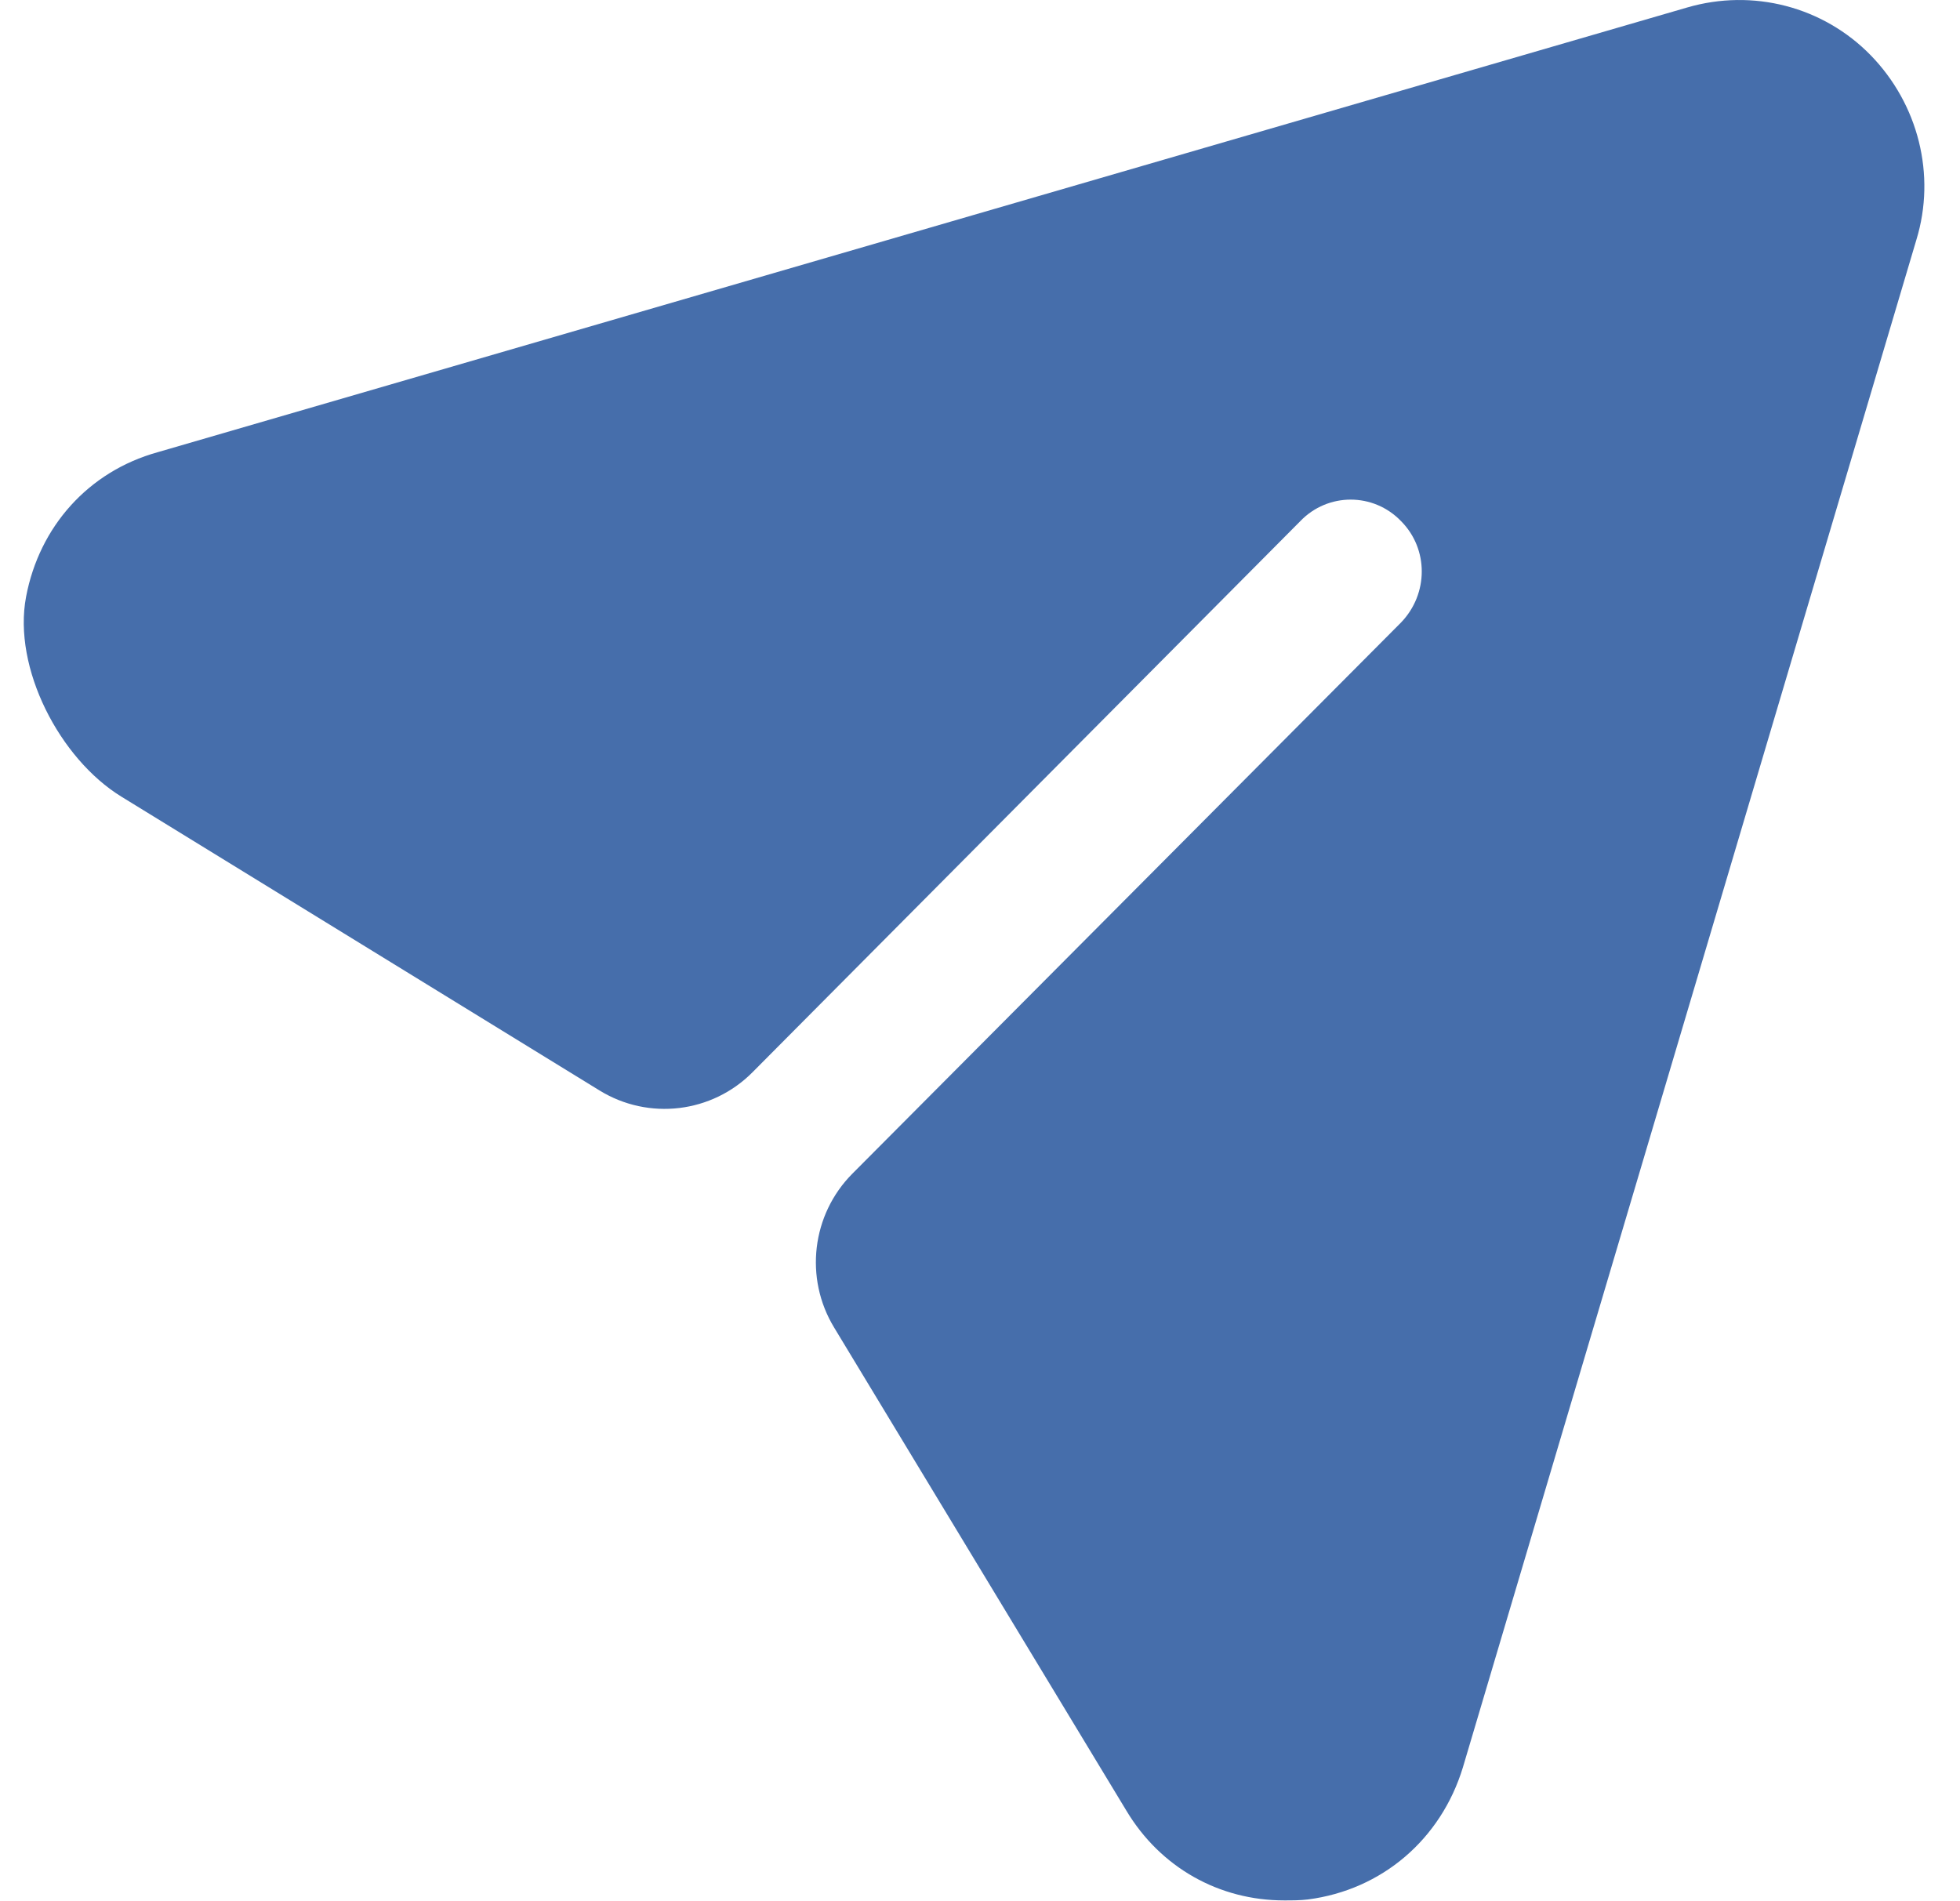
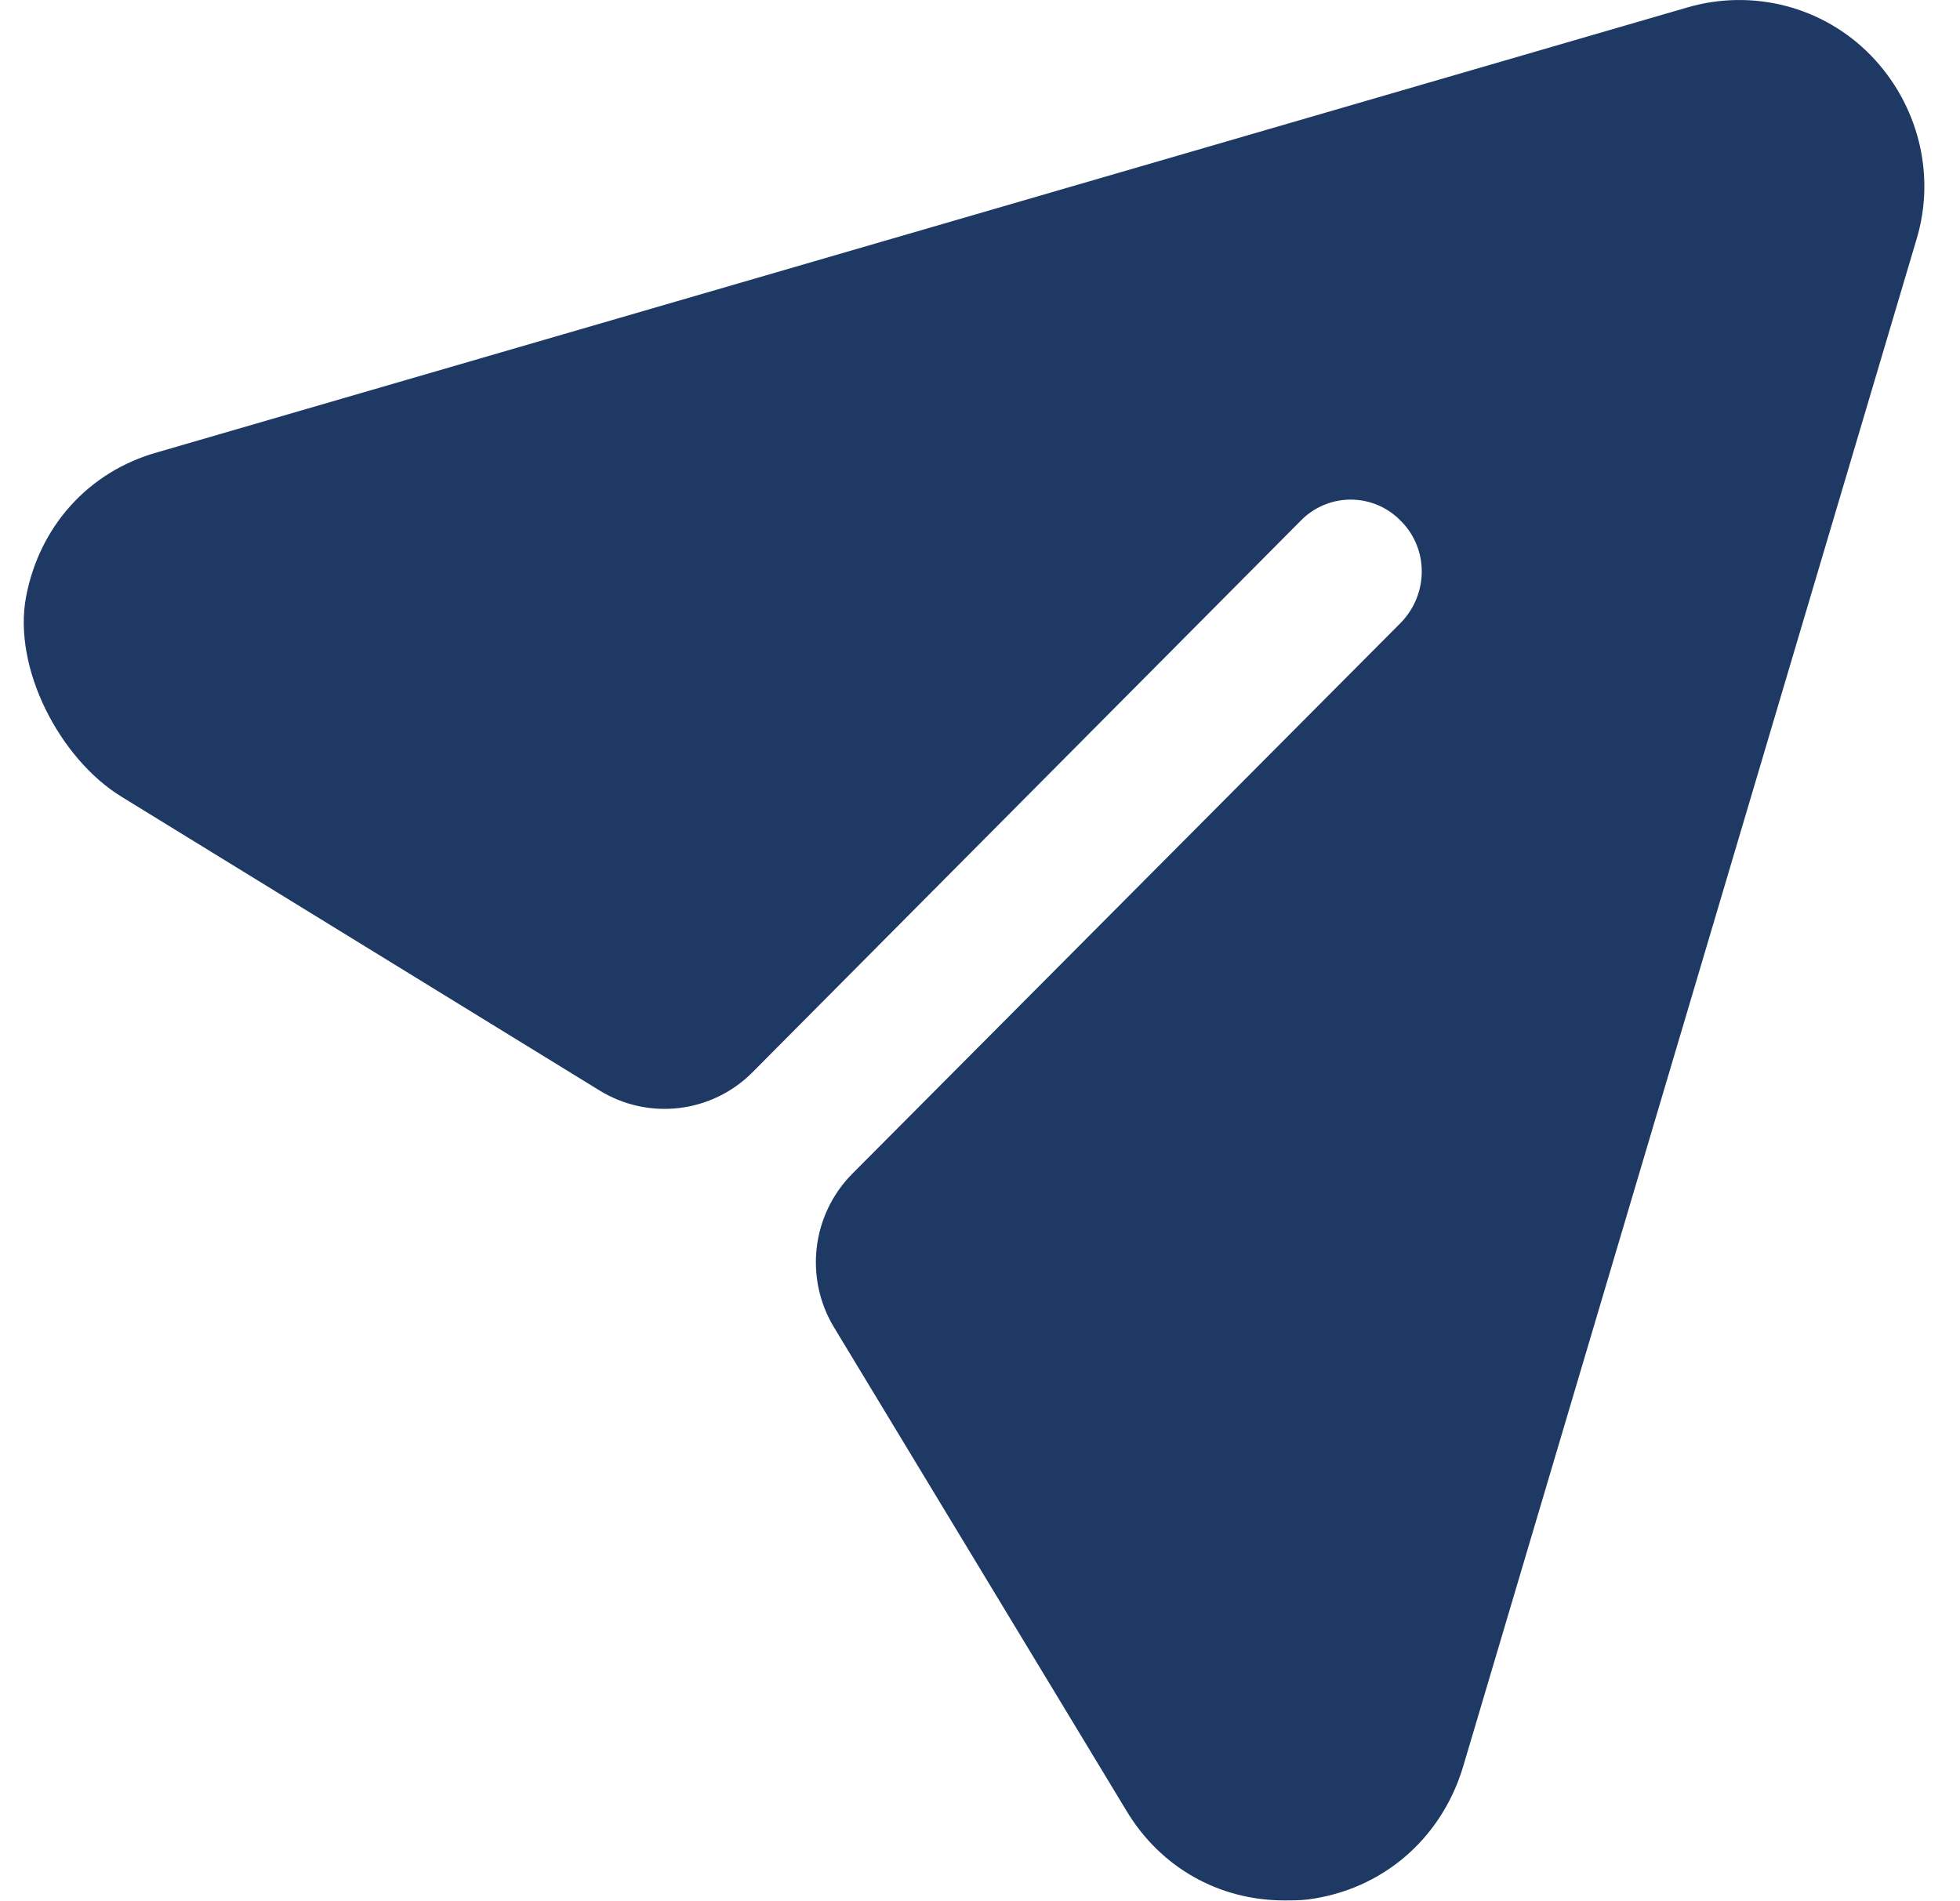
<svg xmlns="http://www.w3.org/2000/svg" width="33" height="32" viewBox="0 0 33 32" fill="none">
-   <path d="M31.497 0.931C30.696 0.11 29.512 -0.196 28.407 0.126L2.653 7.615C1.488 7.939 0.662 8.868 0.439 10.049C0.212 11.25 1.006 12.776 2.043 13.414L10.096 18.363C10.922 18.87 11.988 18.743 12.671 18.054L21.893 8.775C22.357 8.292 23.125 8.292 23.589 8.775C24.054 9.242 24.054 9.999 23.589 10.482L14.352 19.762C13.667 20.45 13.539 21.521 14.043 22.352L18.963 30.486C19.54 31.452 20.532 32 21.621 32C21.749 32 21.893 32 22.021 31.984C23.269 31.823 24.262 30.969 24.63 29.761L32.265 4.04C32.601 2.944 32.297 1.753 31.497 0.931" fill="#466eab" />
+   <path d="M31.497 0.931C30.696 0.11 29.512 -0.196 28.407 0.126L2.653 7.615C1.488 7.939 0.662 8.868 0.439 10.049C0.212 11.25 1.006 12.776 2.043 13.414L10.096 18.363C10.922 18.87 11.988 18.743 12.671 18.054L21.893 8.775C22.357 8.292 23.125 8.292 23.589 8.775C24.054 9.242 24.054 9.999 23.589 10.482L14.352 19.762C13.667 20.45 13.539 21.521 14.043 22.352L18.963 30.486C19.54 31.452 20.532 32 21.621 32C21.749 32 21.893 32 22.021 31.984C23.269 31.823 24.262 30.969 24.63 29.761L32.265 4.04C32.601 2.944 32.297 1.753 31.497 0.931" fill="#1e3a64" />
</svg>
